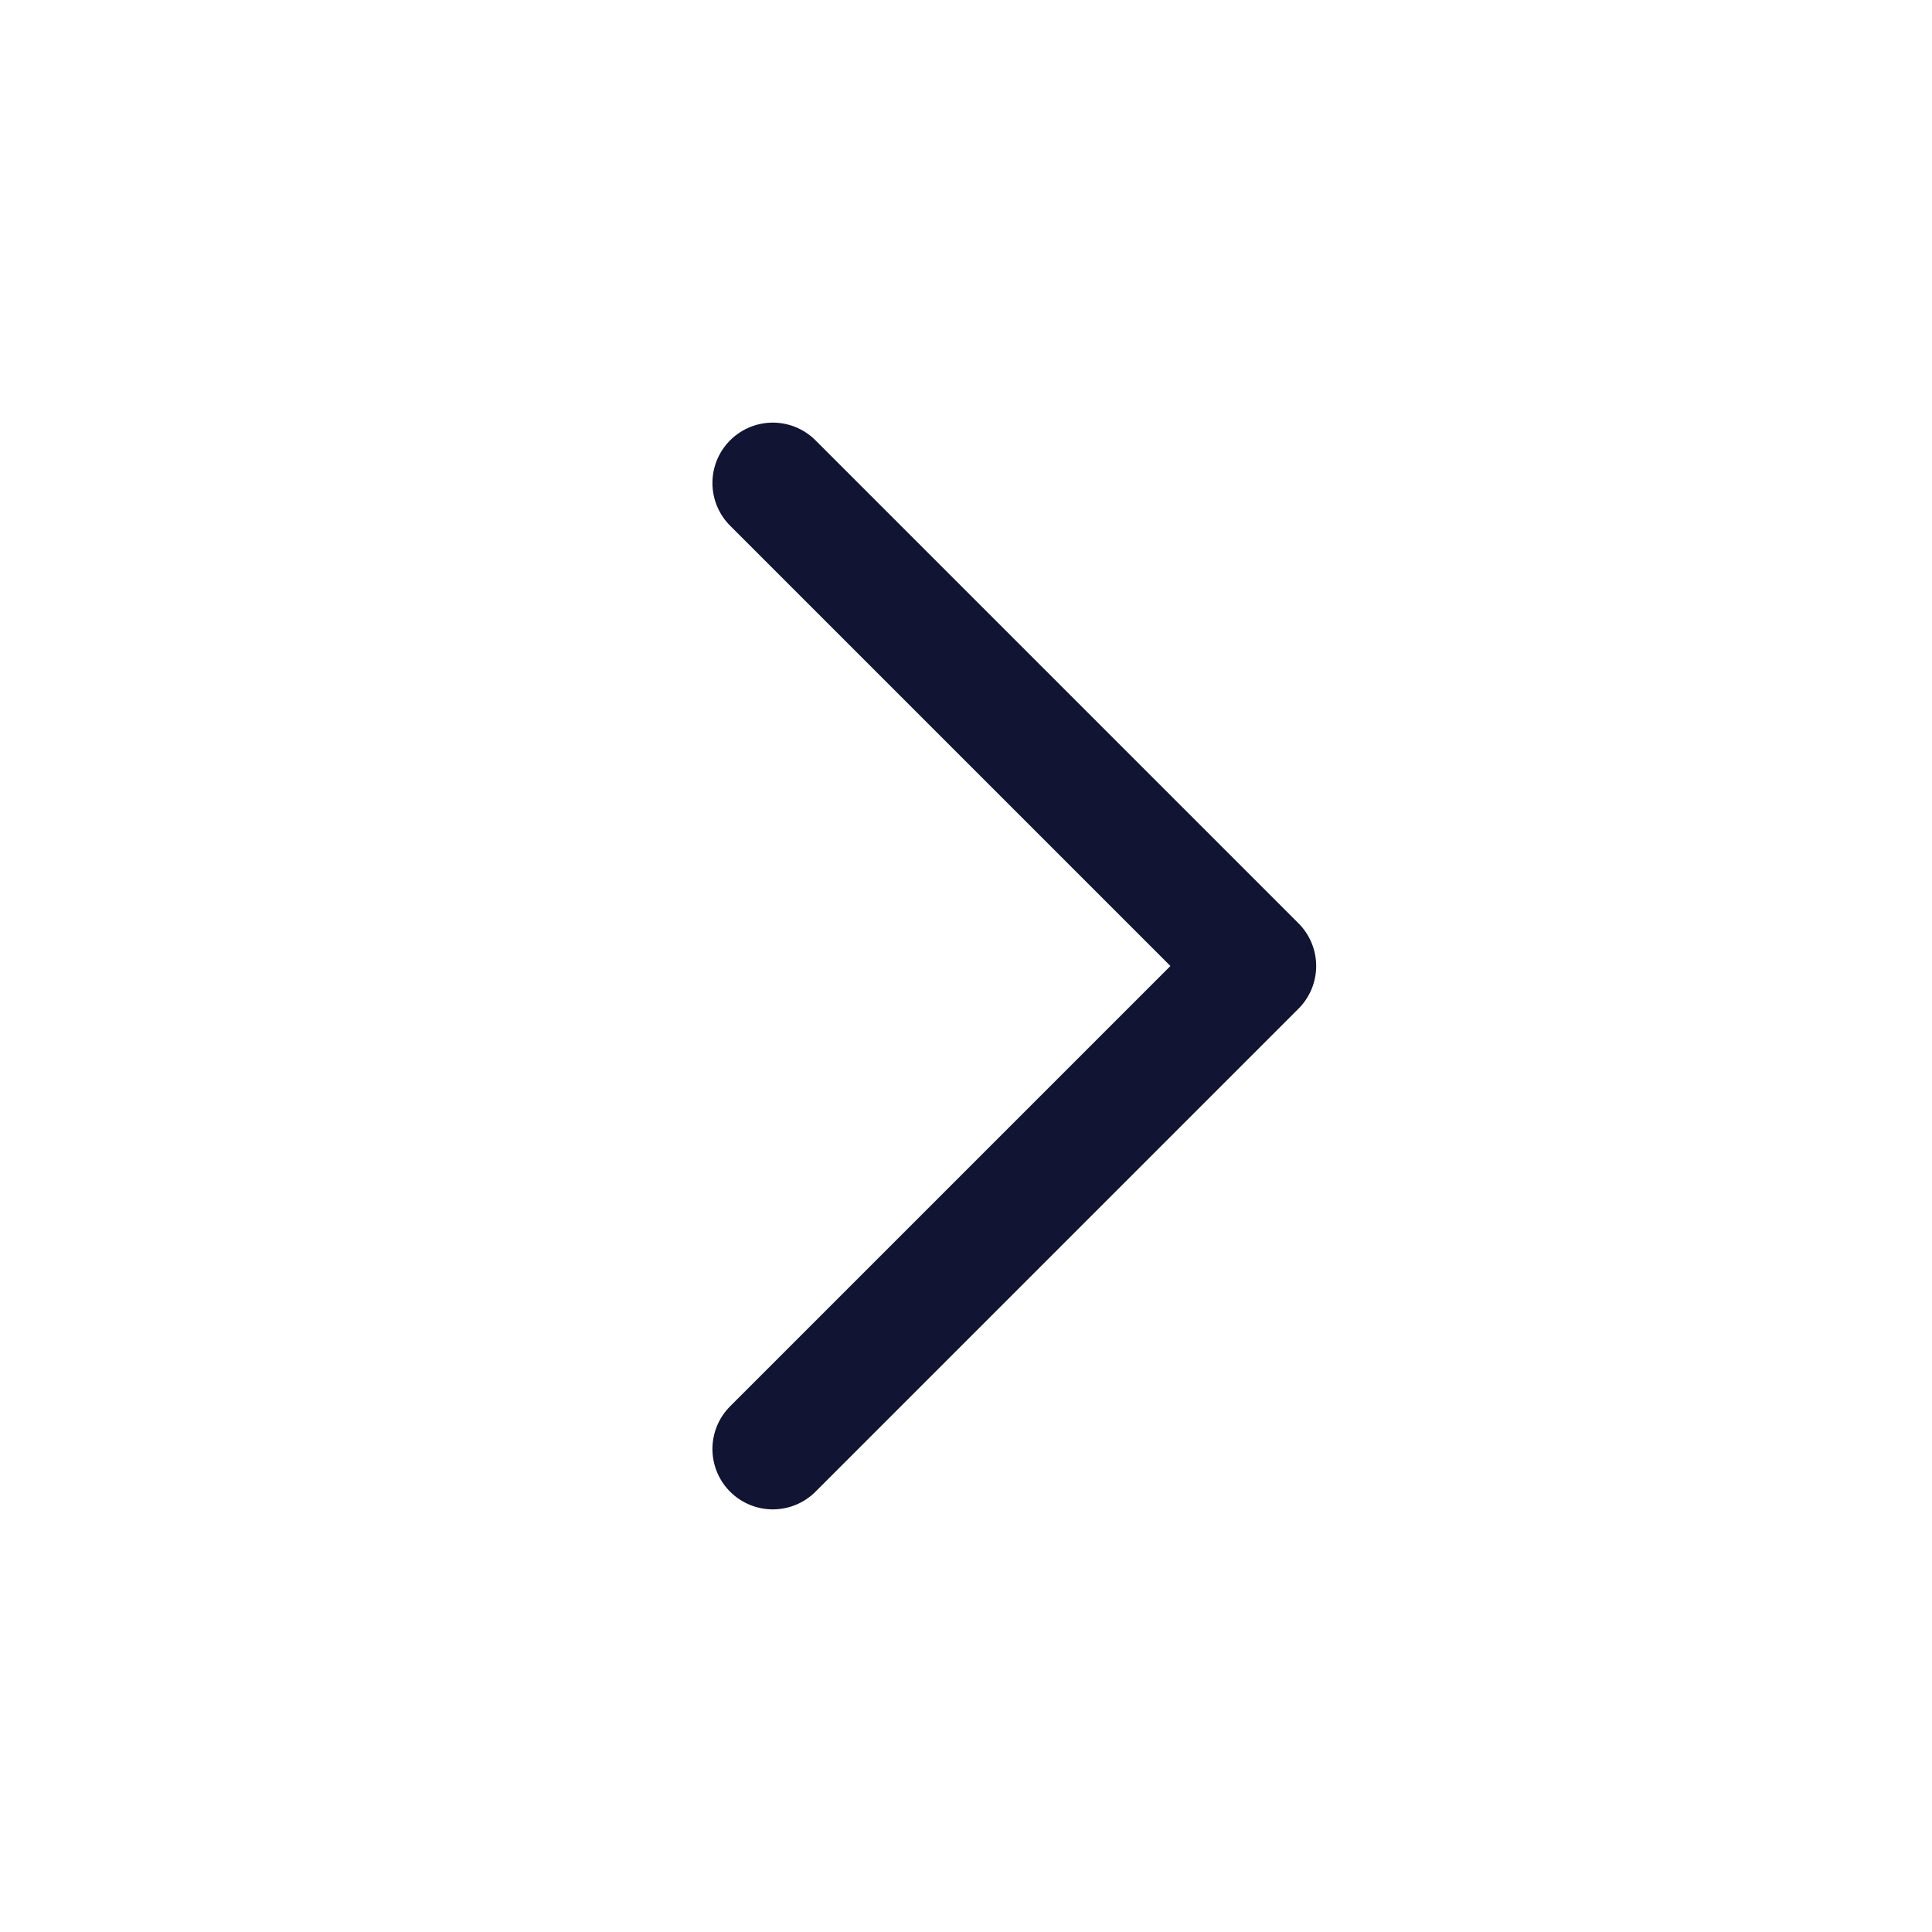
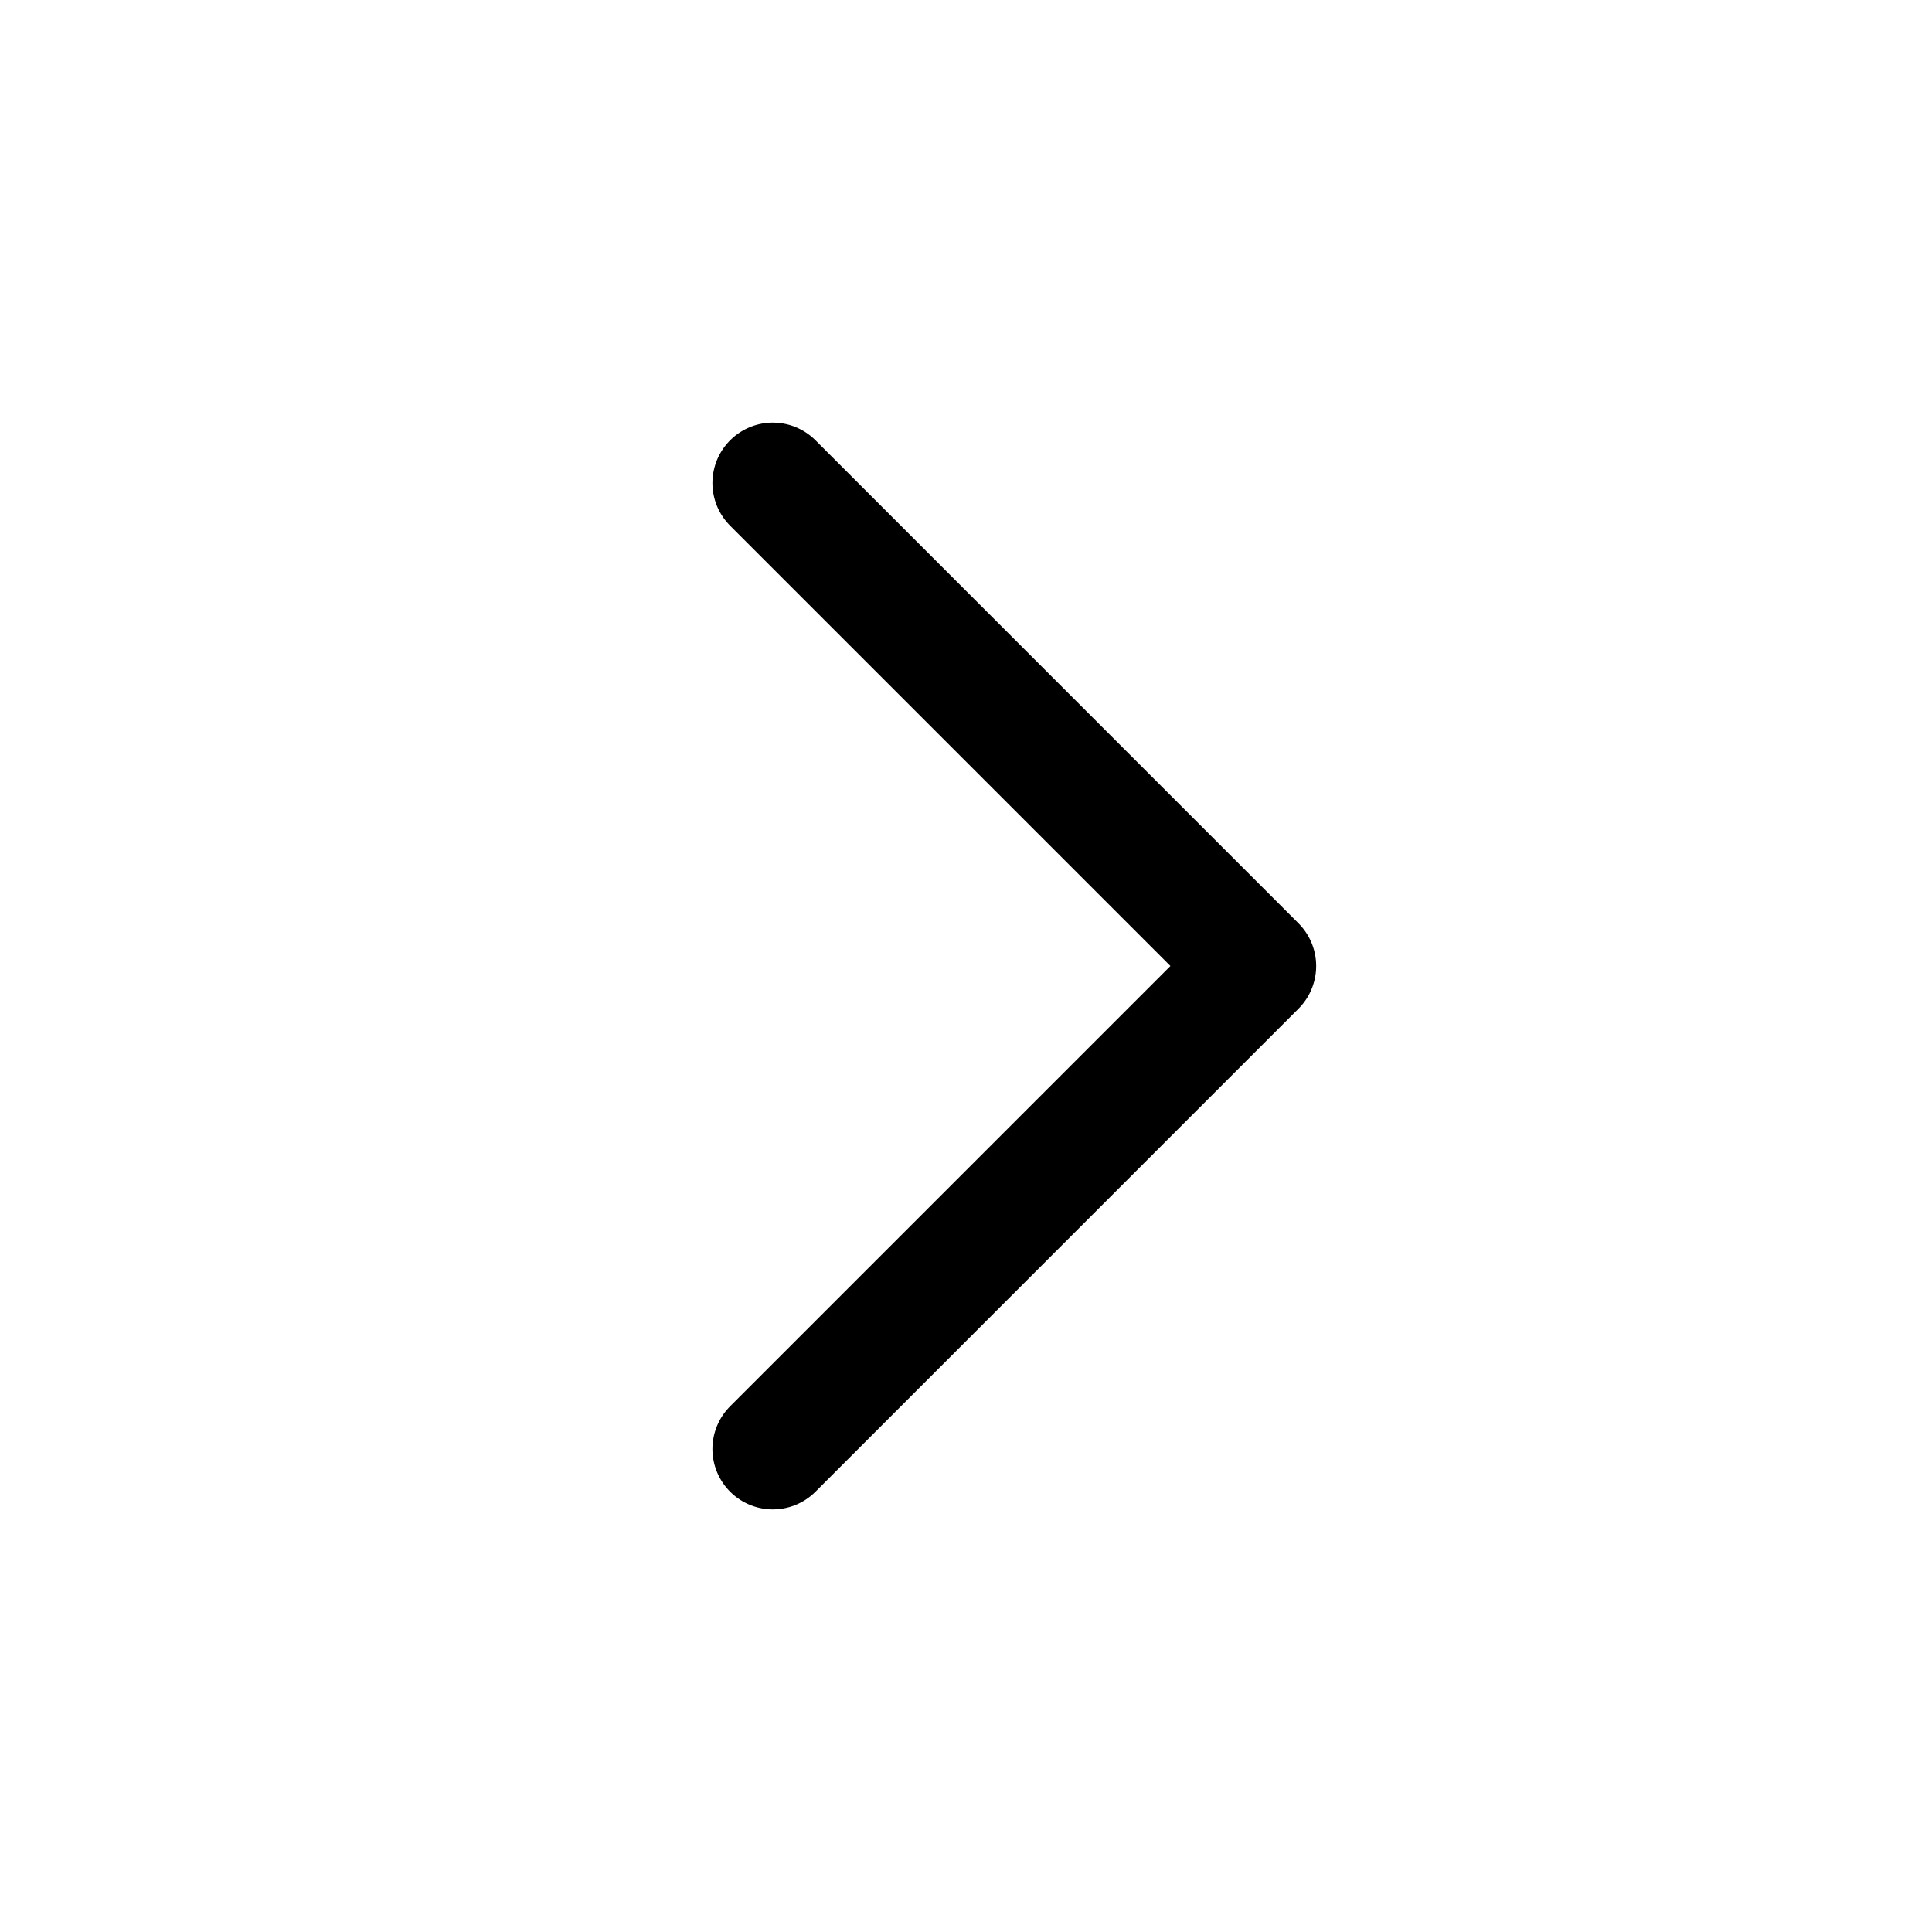
<svg xmlns="http://www.w3.org/2000/svg" fill="none" height="20" viewBox="0 0 20 20" width="20">
-   <path d="m8 5 5 5-5 5" stroke="#111432" stroke-linecap="round" stroke-linejoin="round" stroke-width="1.25" />
+   <path d="m8 5 5 5-5 5" stroke="currentColor" stroke-linecap="round" stroke-linejoin="round" stroke-width="1.25" />
</svg>
